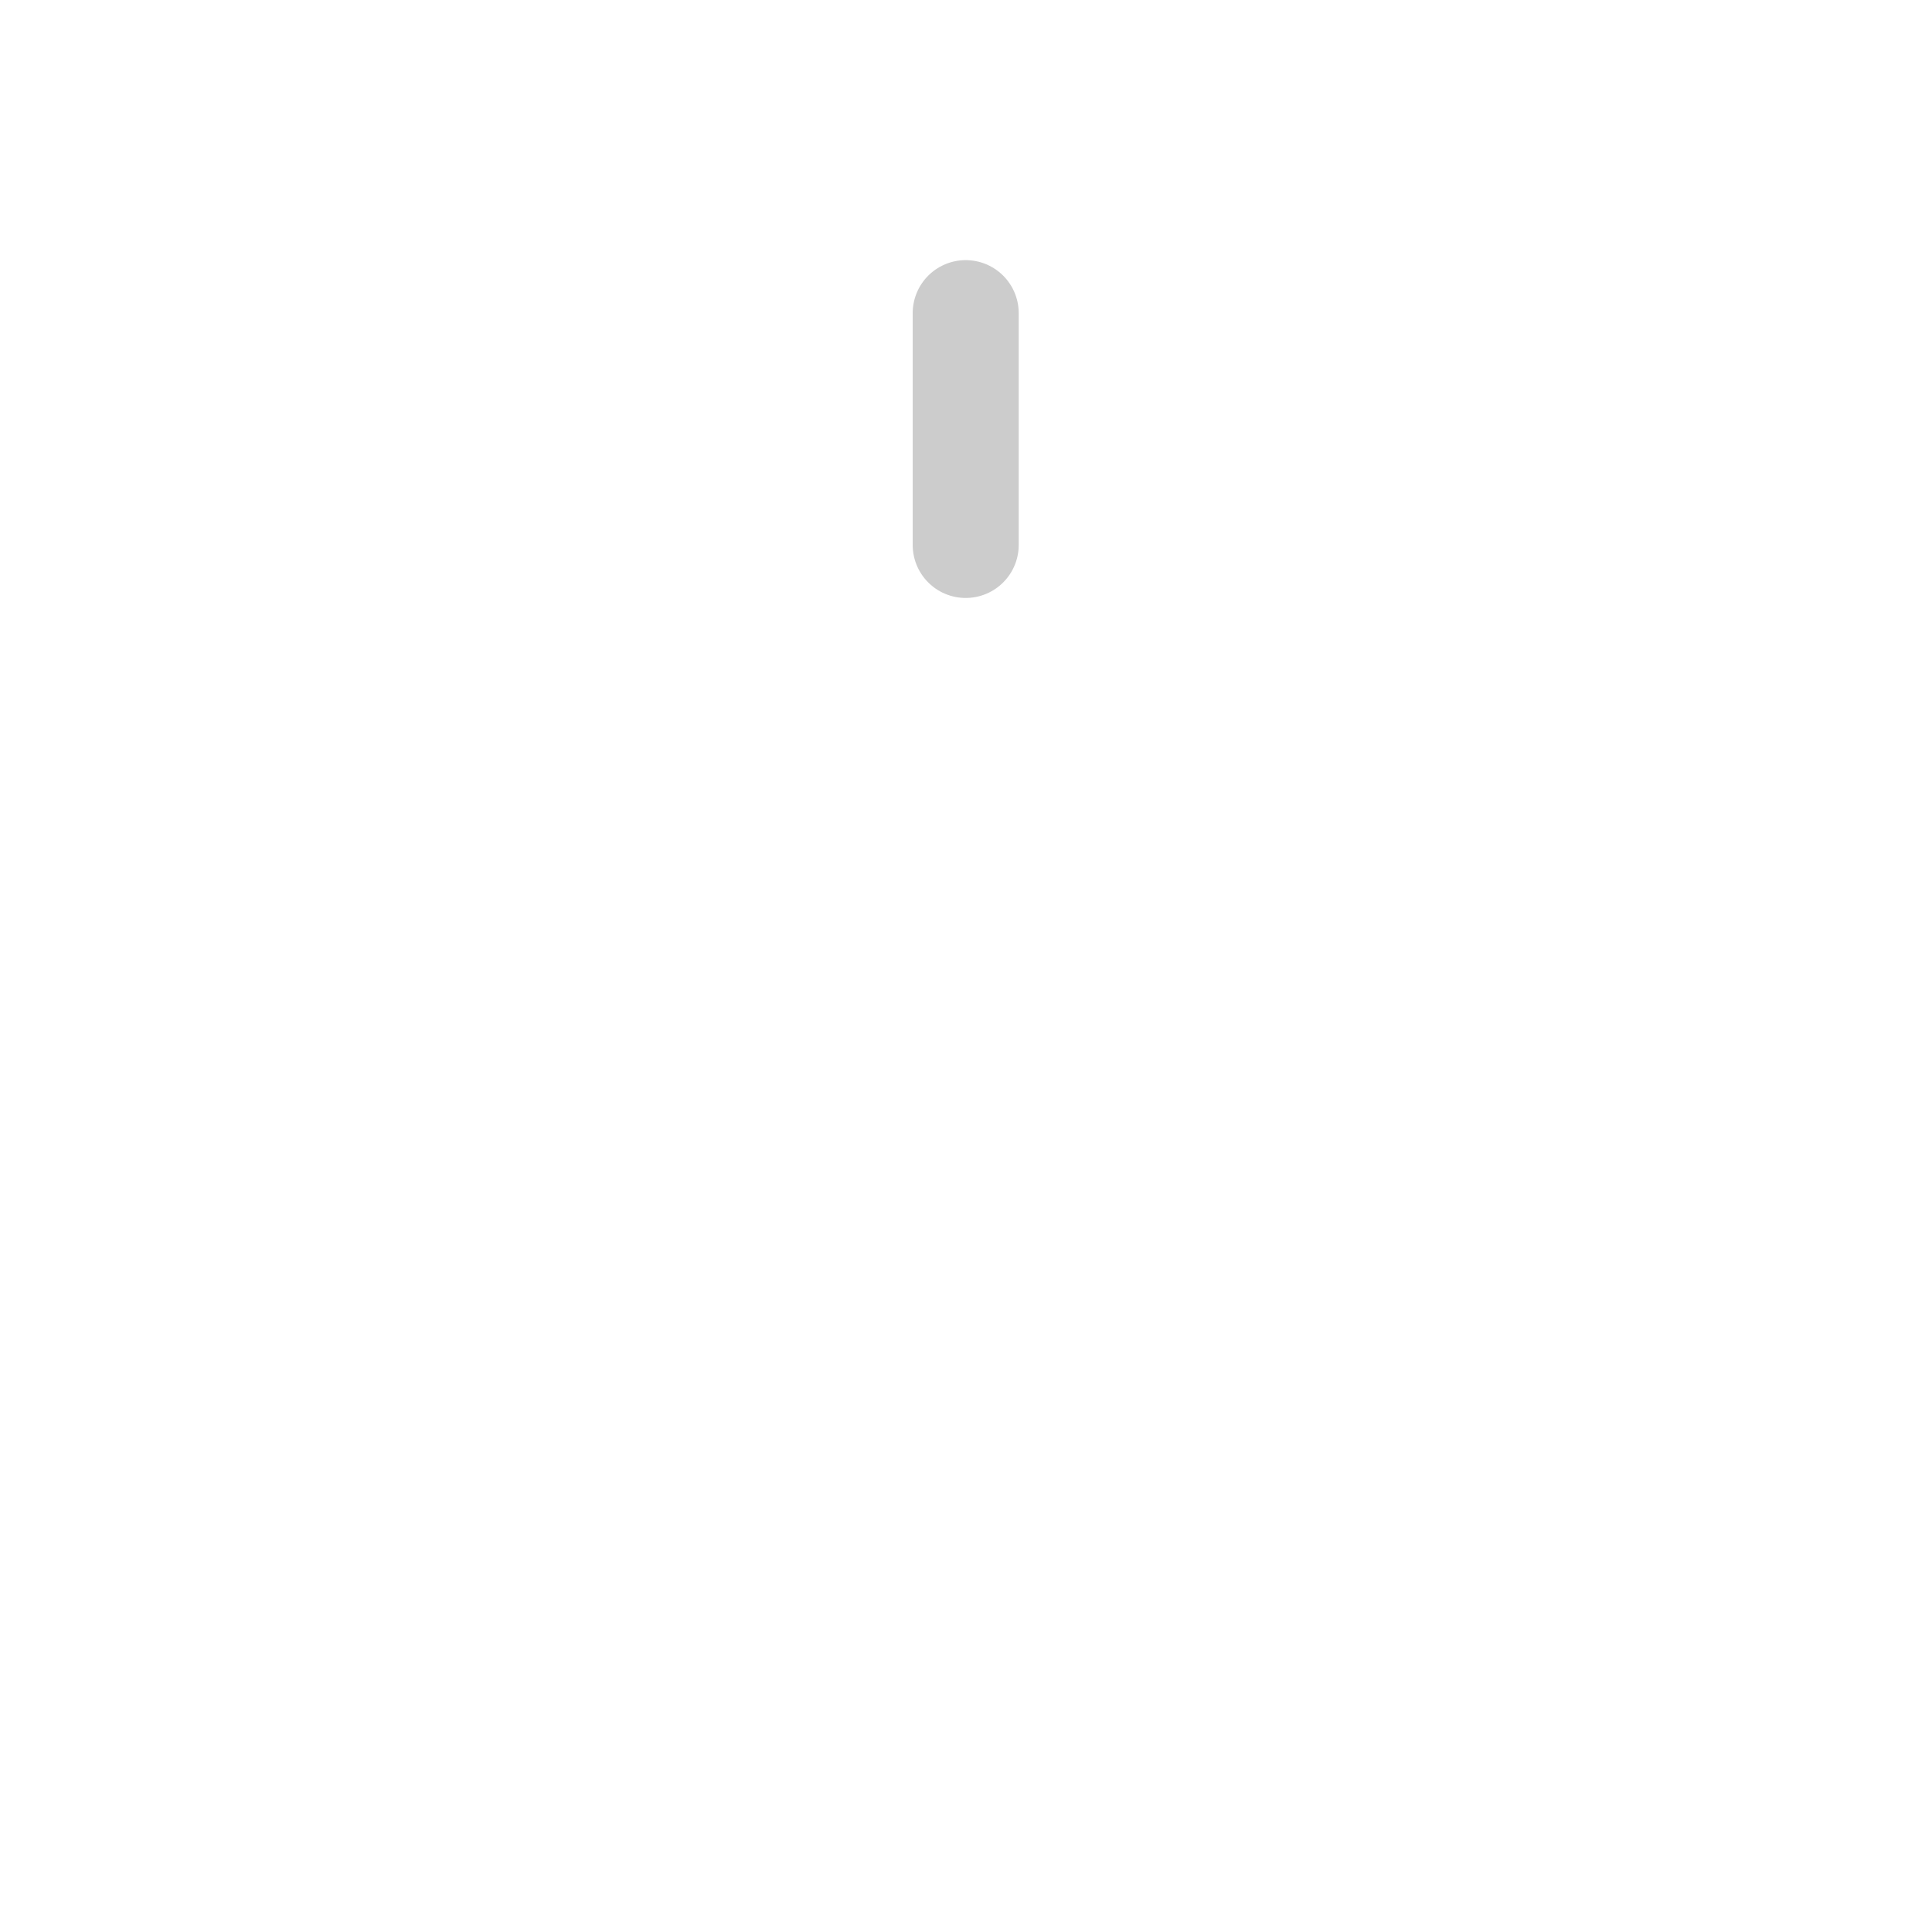
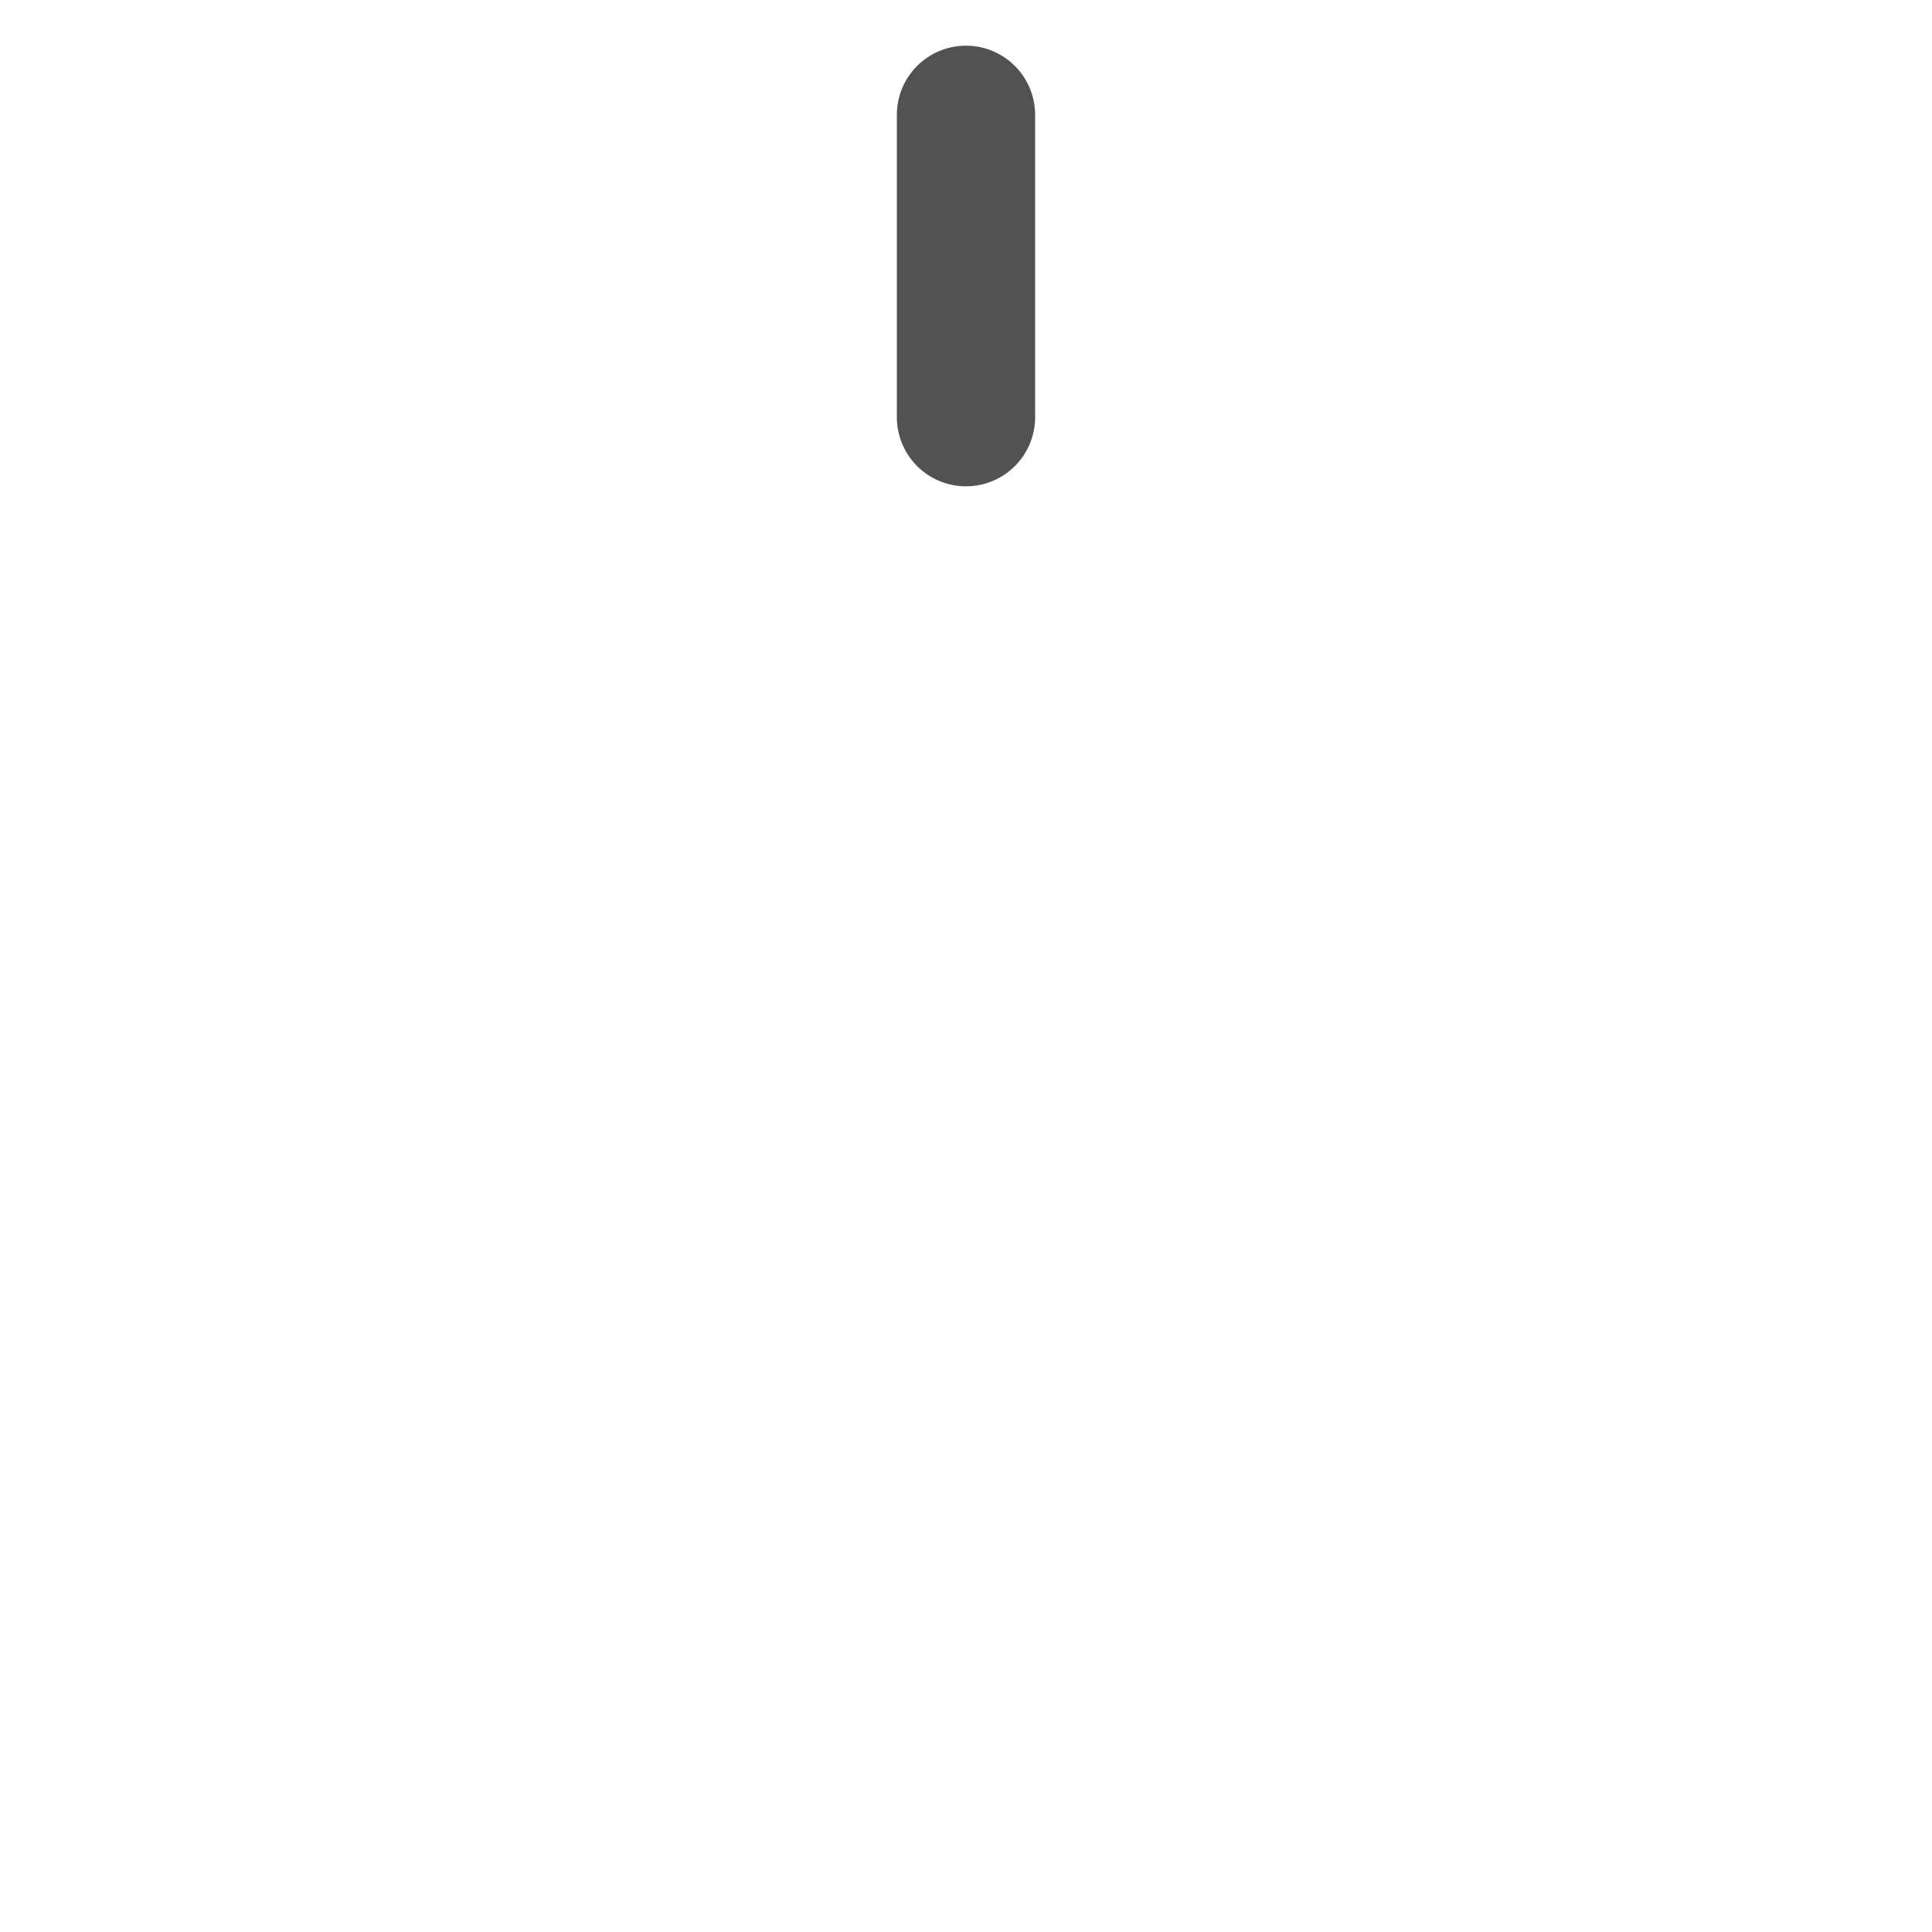
- <svg xmlns="http://www.w3.org/2000/svg" version="1.1" viewBox="0 0 34.016 34.016" height="9mm" width="9mm" data-name="Layer 2" id="Layer_2">
-   <g transform="matrix(1.333341,0,0,1.333341,3.96, 3.96)" data-name="Knob turn layer" id="Knob_turn_layer">
-     <g id="g7530">
-       <circle id="circle7526" style="opacity:0.89;fill:none" transform="rotate(-89.64002,9.782044,9.782018)" r="9.779" cy="9.782" cx="9.782" />
-       <line id="line7528" style="fill:#242427;stroke:#cccccc;stroke-width:1.4px;stroke-linecap:round;stroke-miterlimit:10" y2="4.226" x2="9.782" y1="1.165" x1="9.782" />
+ <svg xmlns="http://www.w3.org/2000/svg" version="1.1" viewBox="0 0 26.079 26.079" height="6.9mm" width="6.9mm" data-name="Layer 2" id="Layer_2">
+   <defs id="defs9353" />
+   <g transform="matrix(1.333341,0,0,1.333341,-0.00343289,-0.00340191)" data-name="Knob rotate layer" id="Knob_rotate_layer">
+     <g id="g9347">
+       <circle id="circle9343" style="opacity:0.89;fill:none" transform="rotate(-89.64002,9.782044,9.782018)" r="9.779" cy="9.782" cx="9.782" />
+       <line id="line9345" style="fill:#242427;stroke:#525252;stroke-width:1.4px;stroke-linecap:round;stroke-miterlimit:10" y2="4.226" x2="9.782" y1="1.165" x1="9.782" />
    </g>
  </g>
</svg>
